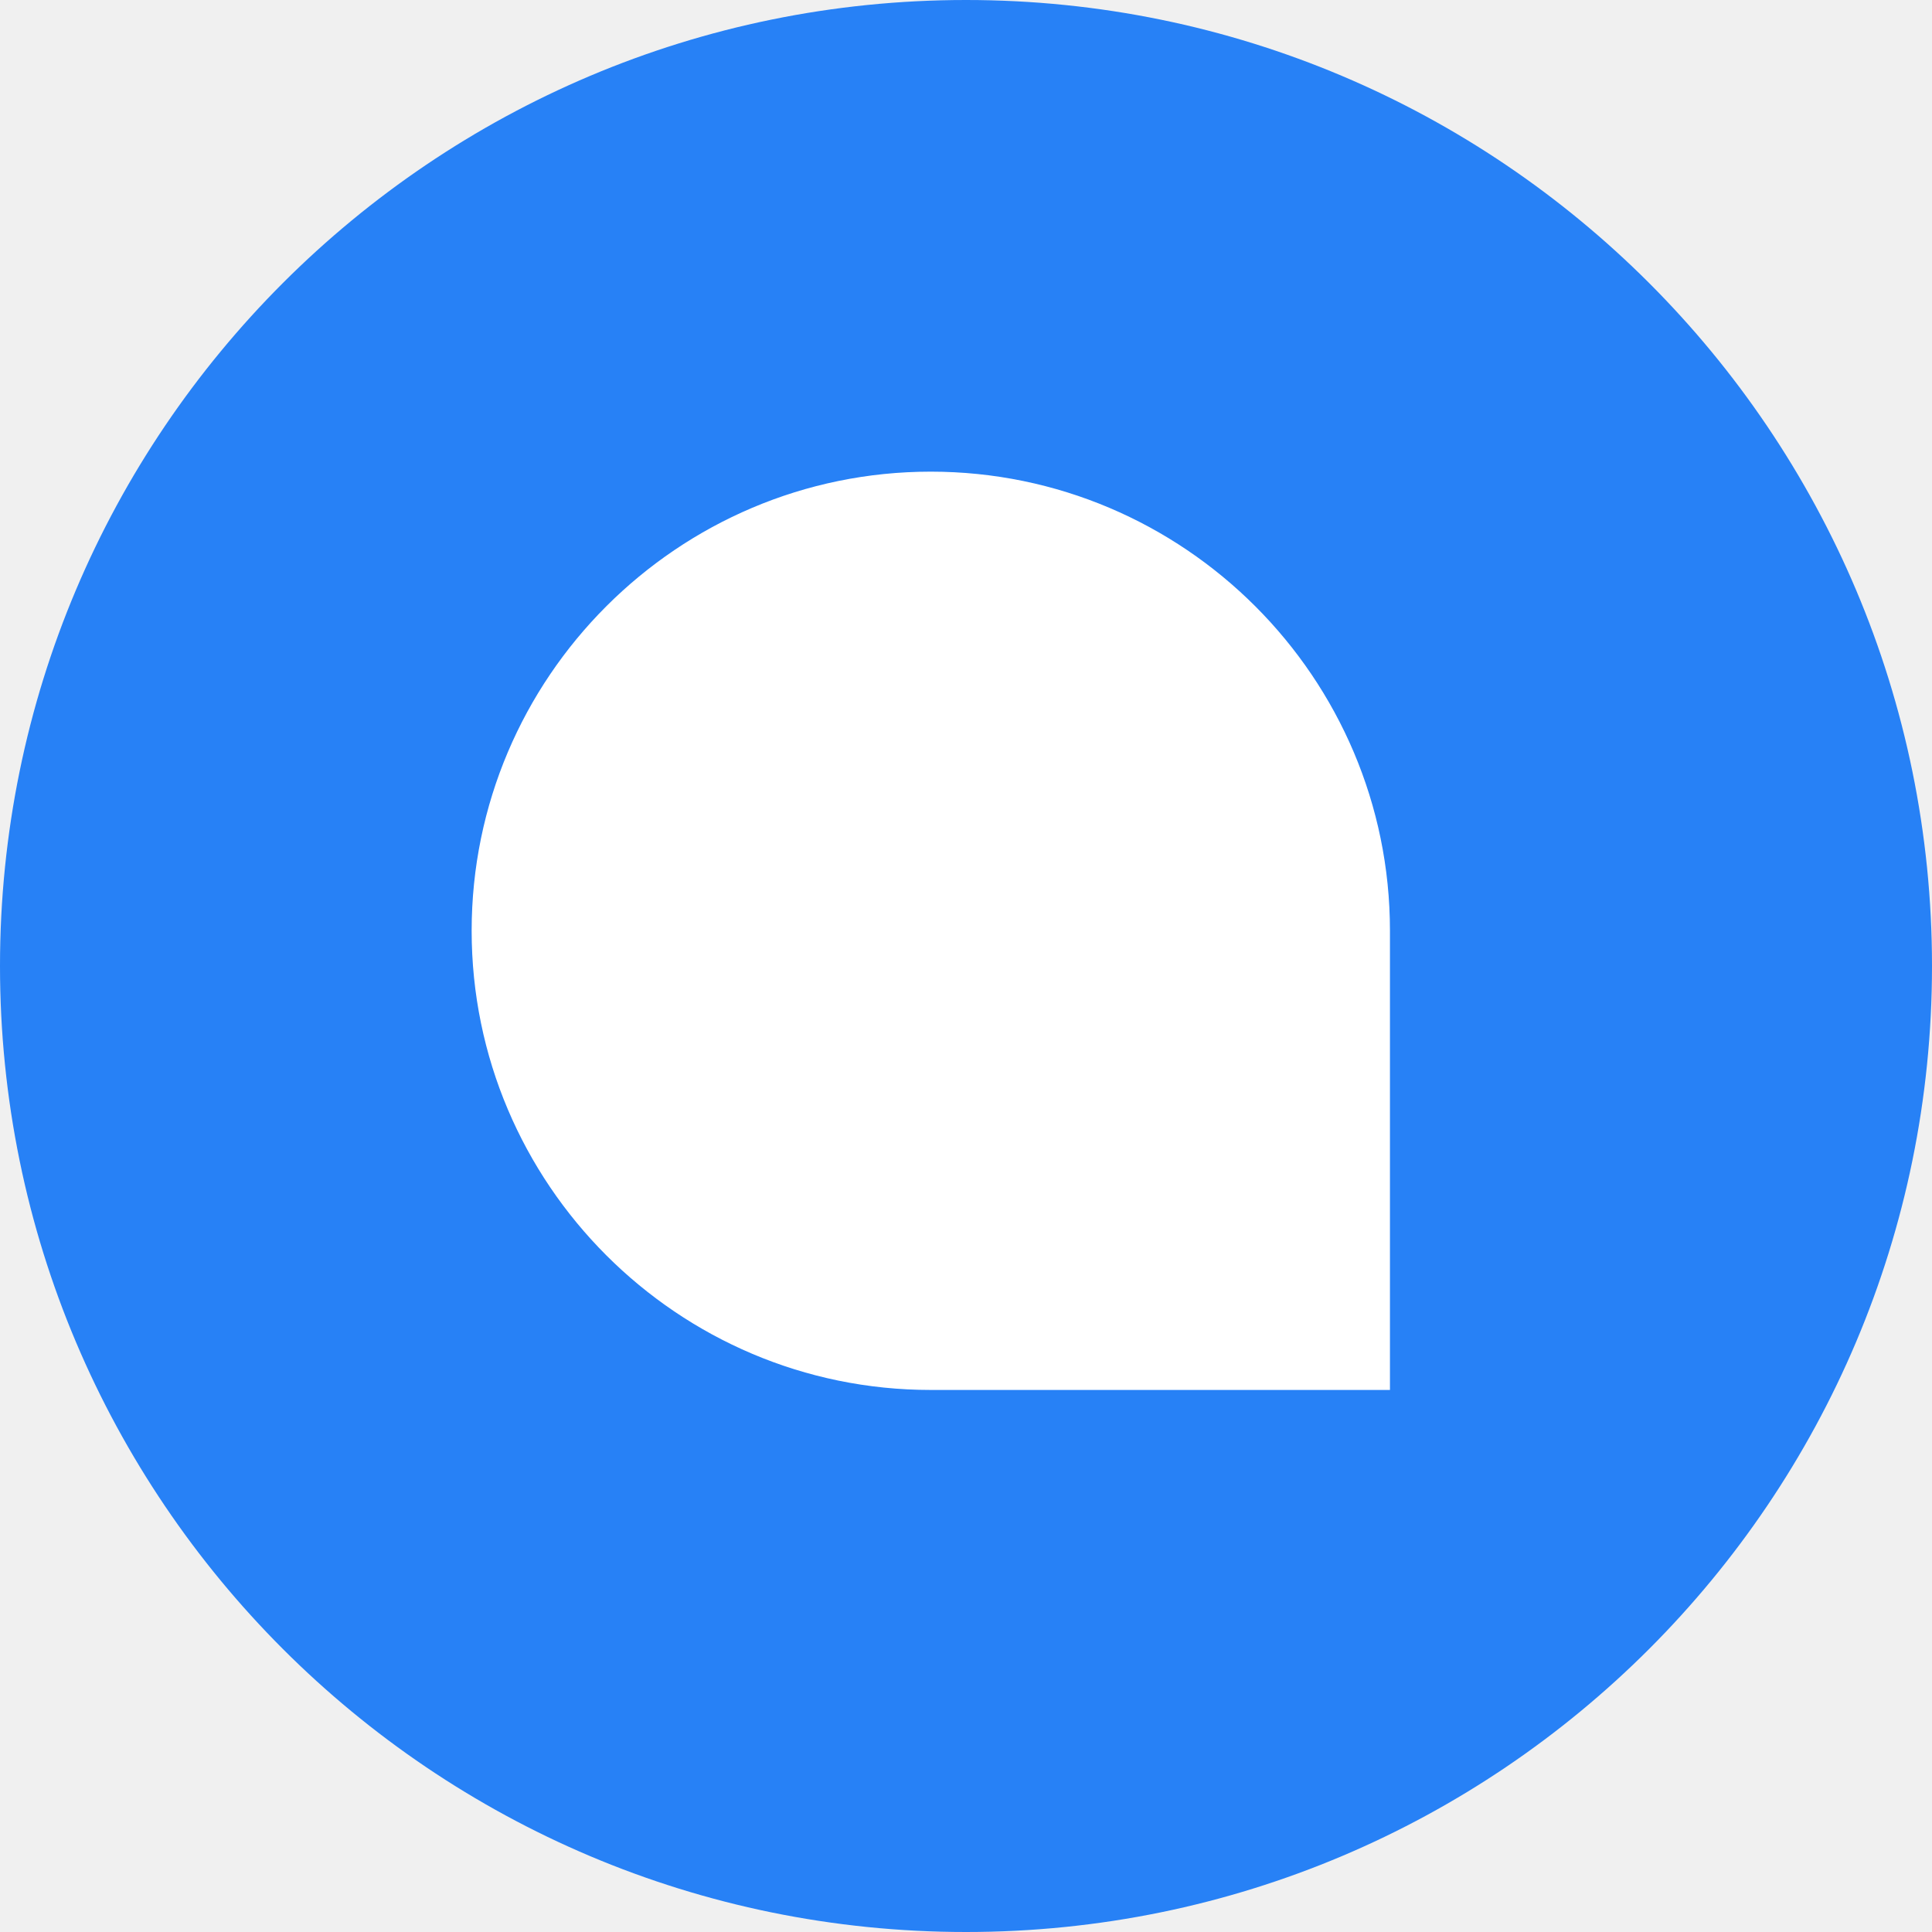
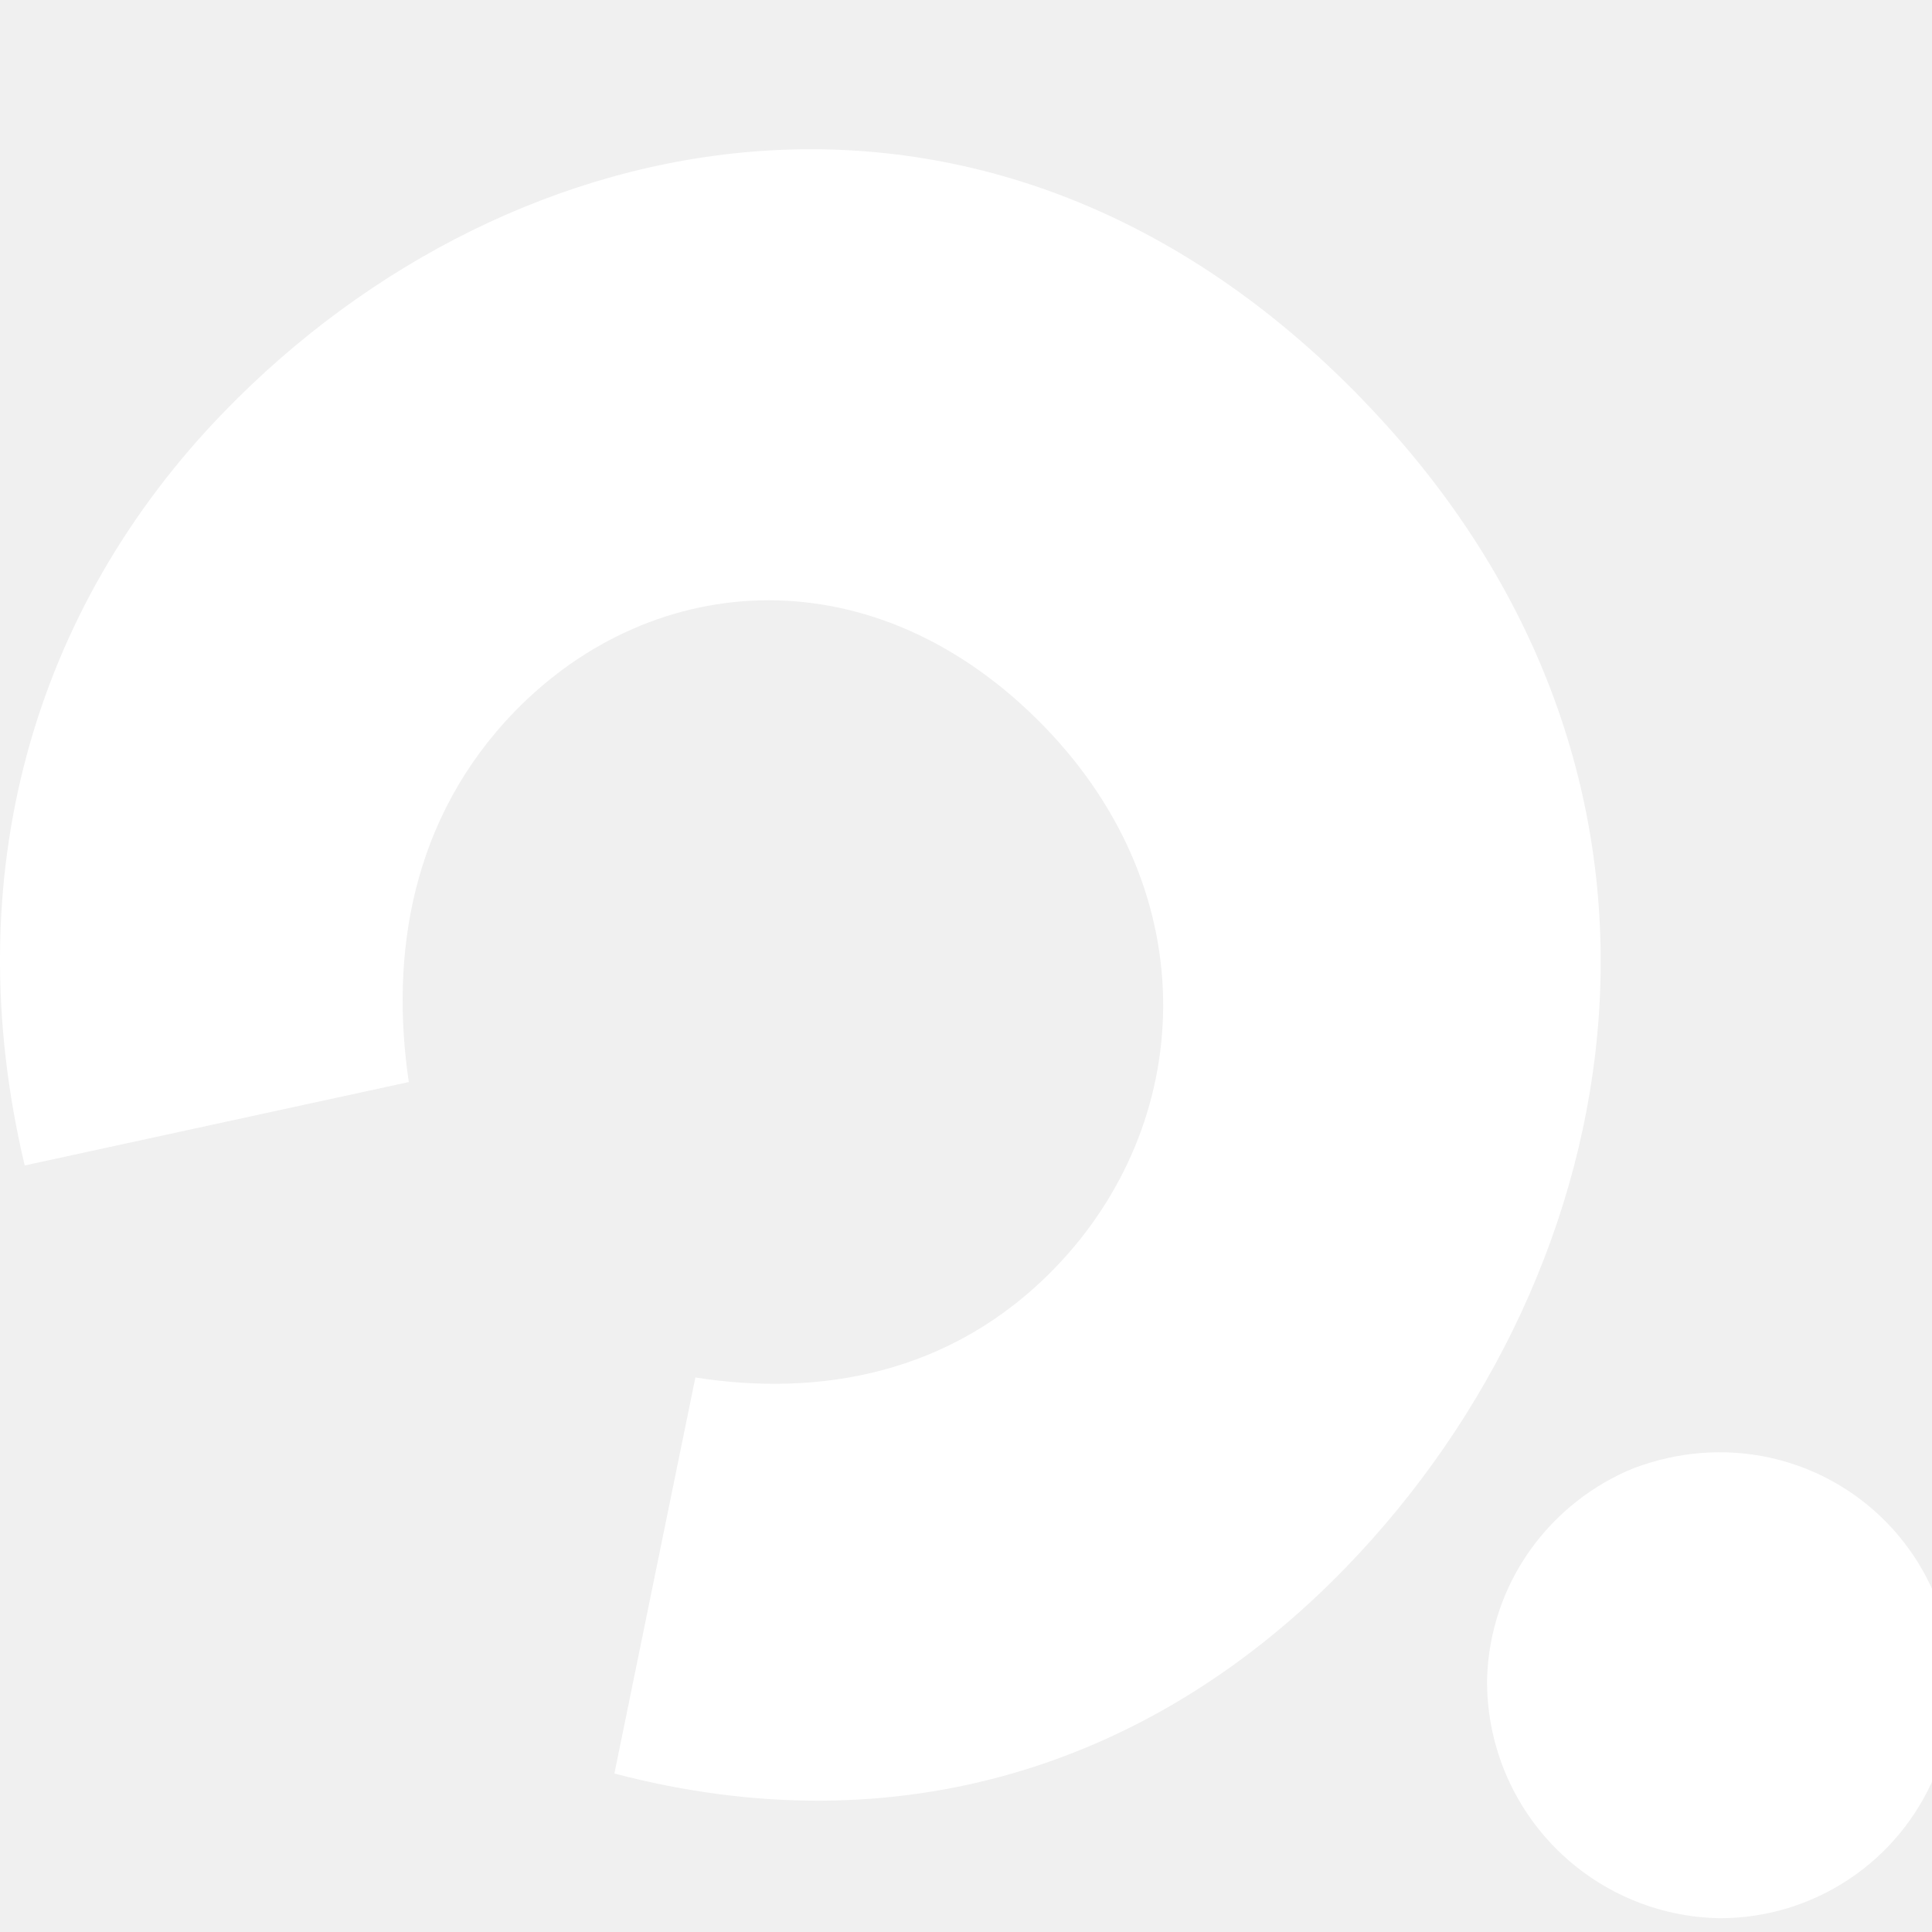
- <svg xmlns="http://www.w3.org/2000/svg" width="16" height="16" viewBox="0 0 16 16" fill="none">
-   <g clip-path="url(#woot-logo-clip-2342424e23u32098)">
-     <path d="M8 16C12.418 16 16 12.418 16 8C16 3.582 12.418 0 8 0C3.582 0 0 3.582 0 8C0 12.418 3.582 16 8 16Z" fill="#2781F6" />
-     <path d="M11.417 11.417H7.708C5.664 11.417 4 9.753 4 7.708C4 5.664 5.664 4 7.708 4C9.753 4 11.417 5.664 11.417 7.708V11.417Z" fill="white" stroke="white" stroke-width="0.188" />
-   </g>
-   <defs>
-     <clipPath id="woot-logo-clip-2342424e23u32098">
-       <rect width="16" height="16" fill="white" />
-     </clipPath>
-   </defs>
+ <svg xmlns="http://www.w3.org/2000/svg" viewBox="0 59 68 68" width="64" height="64" preserveAspectRatio="xMidYMid meet">
+   <path d="M47.938 73.043C34.927 59.629 18.044 63.018 7.886 73.497C1.163 80.427 -1.546 89.843 0.869 100.02L14.389 97.084C13.729 92.634 14.46 87.813 18.114 84.044C23.014 78.999 30.833 78.469 36.756 84.574C42.528 90.526 42.019 98.592 37.121 103.637C33.466 107.407 28.787 108.16 24.475 107.483L21.625 121.421C31.641 124.057 40.625 121.121 47.352 114.188C57.512 103.716 60.802 86.305 47.938 73.047" fill="white" />
+   <path d="M52.341 118.066C52.39 116.455 52.912 114.895 53.842 113.58C54.772 112.265 56.069 111.252 57.515 110.67C59.074 110.087 60.714 109.96 62.288 110.304C63.862 110.648 65.299 111.448 66.421 112.604C67.543 113.76 68.3 115.221 68.597 116.804C68.893 118.388 68.717 120.024 68.09 121.508C67.463 122.991 66.412 124.258 65.07 125.148C63.727 126.039 62.152 126.514 60.541 126.515C58.333 126.482 56.229 125.573 54.691 123.988C53.153 122.404 52.308 120.273 52.341 118.066Z" fill="white" />
</svg>
